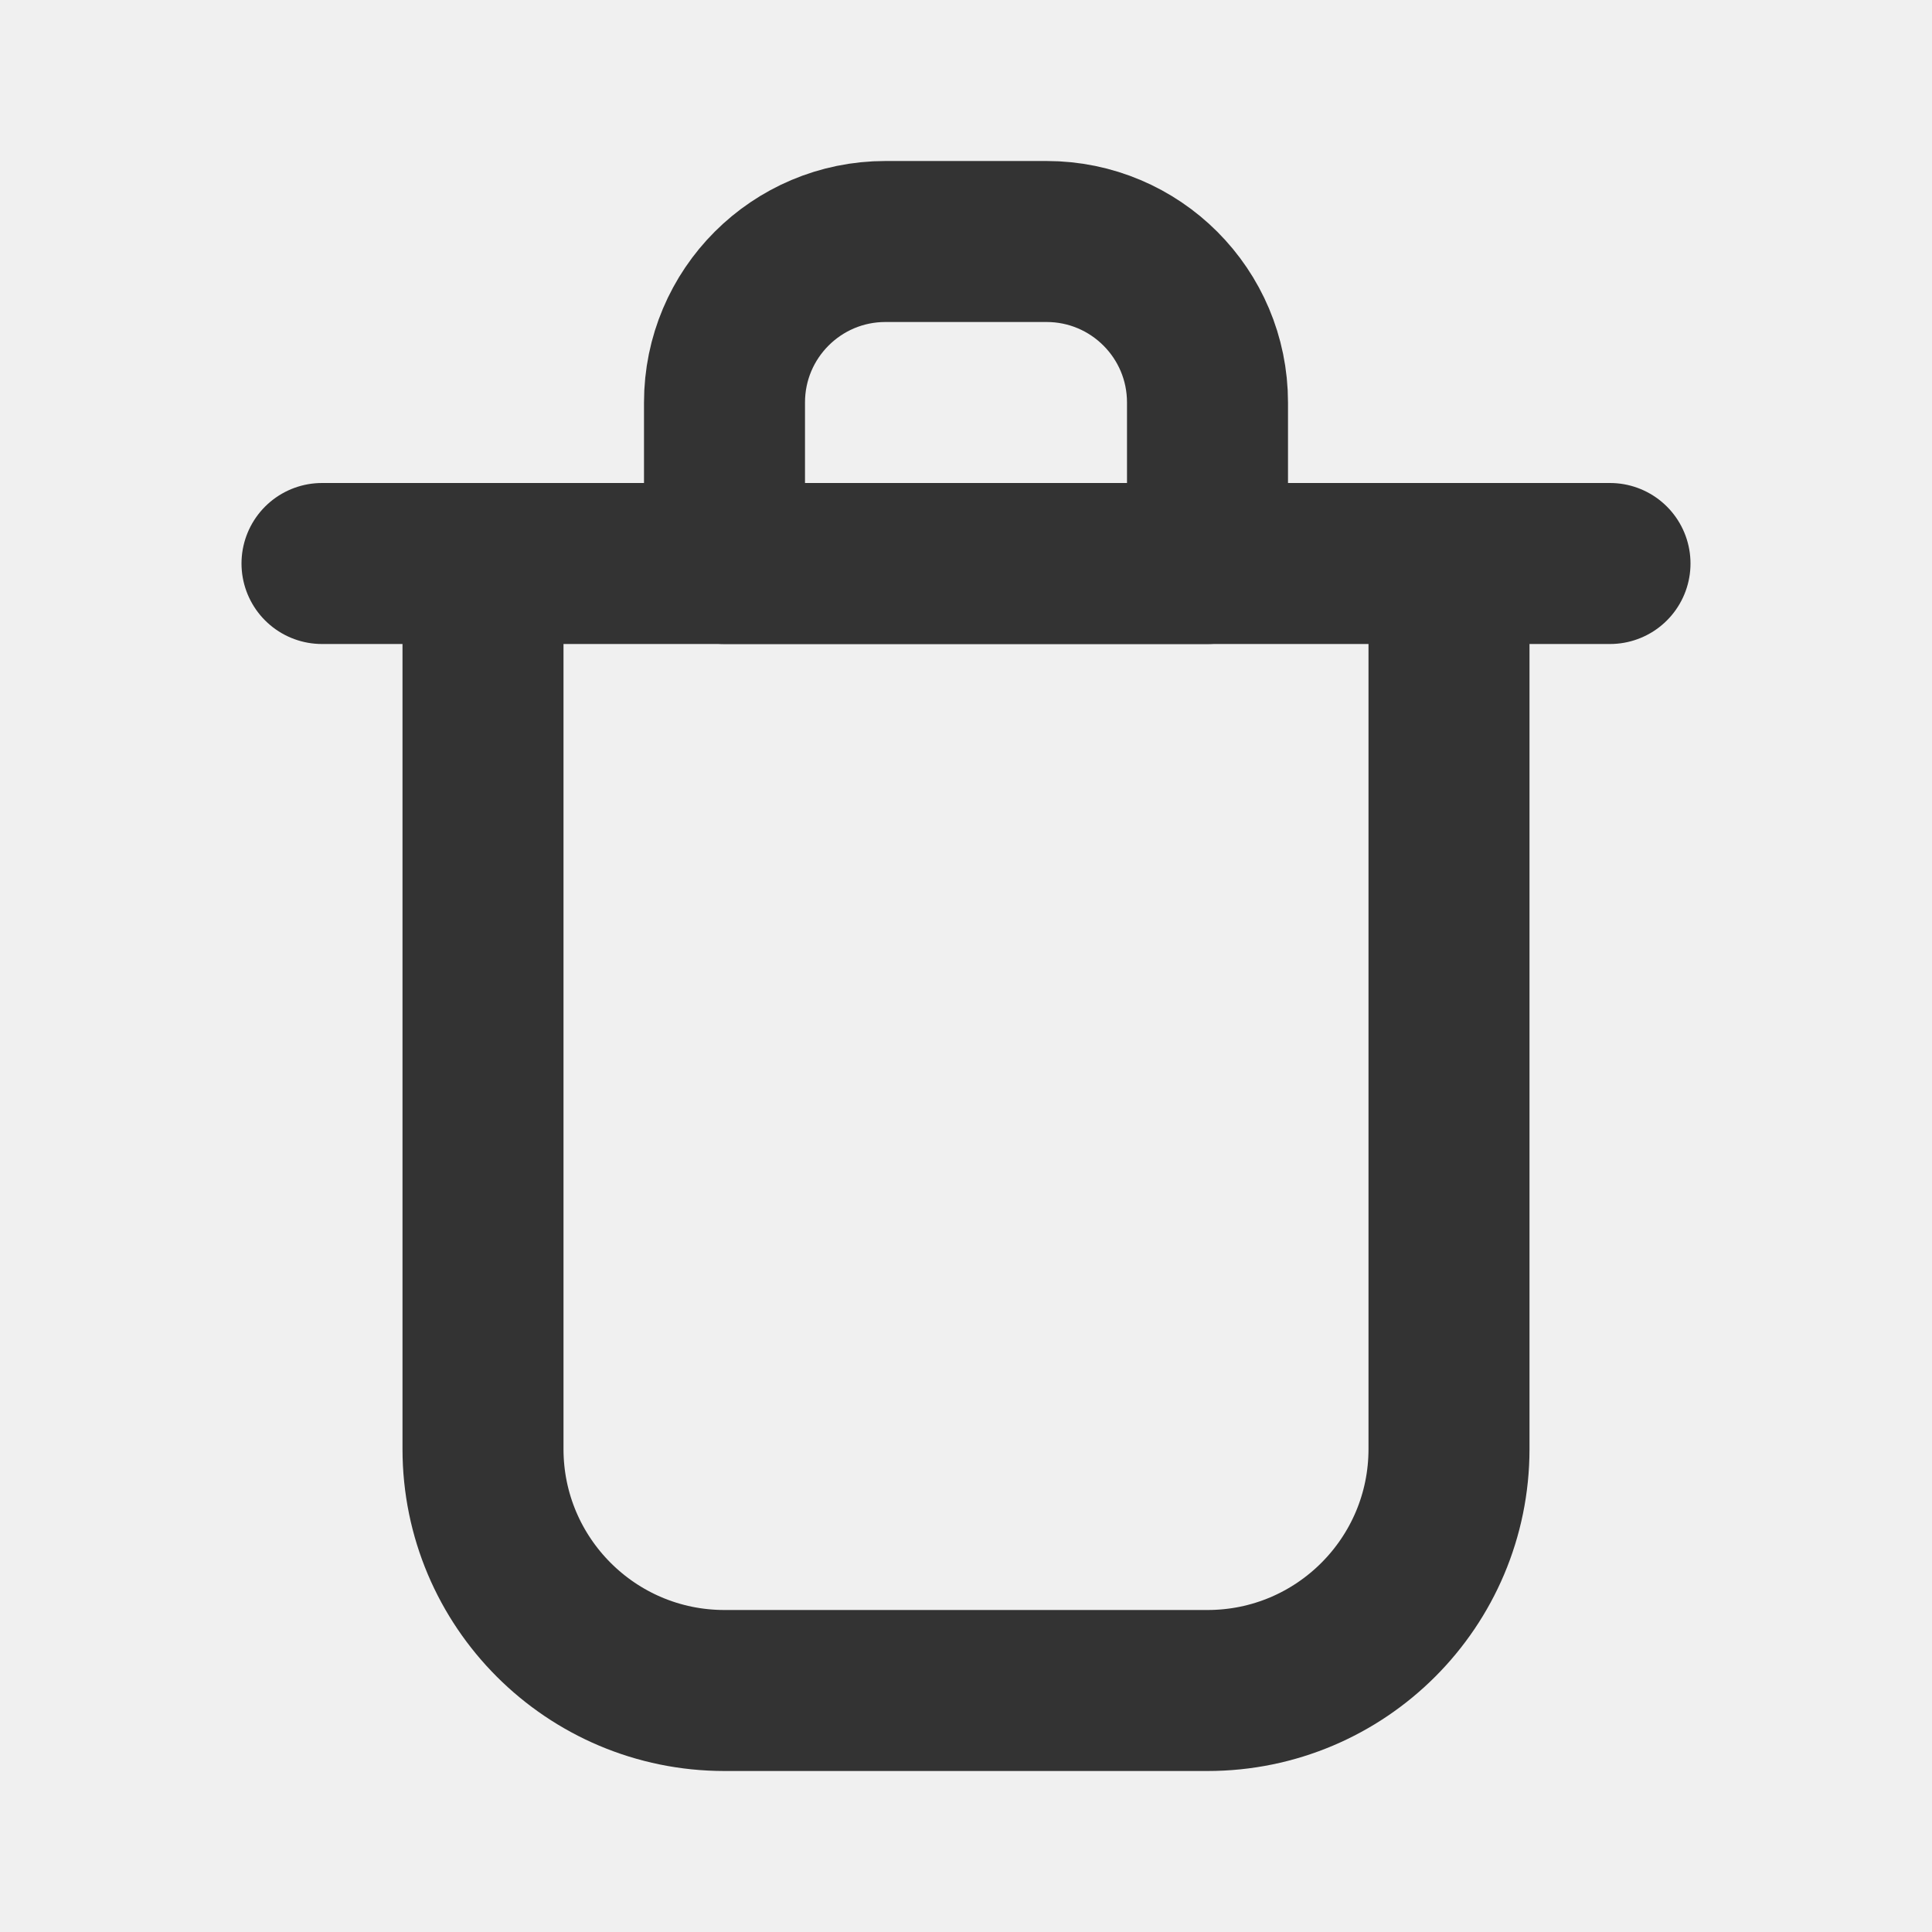
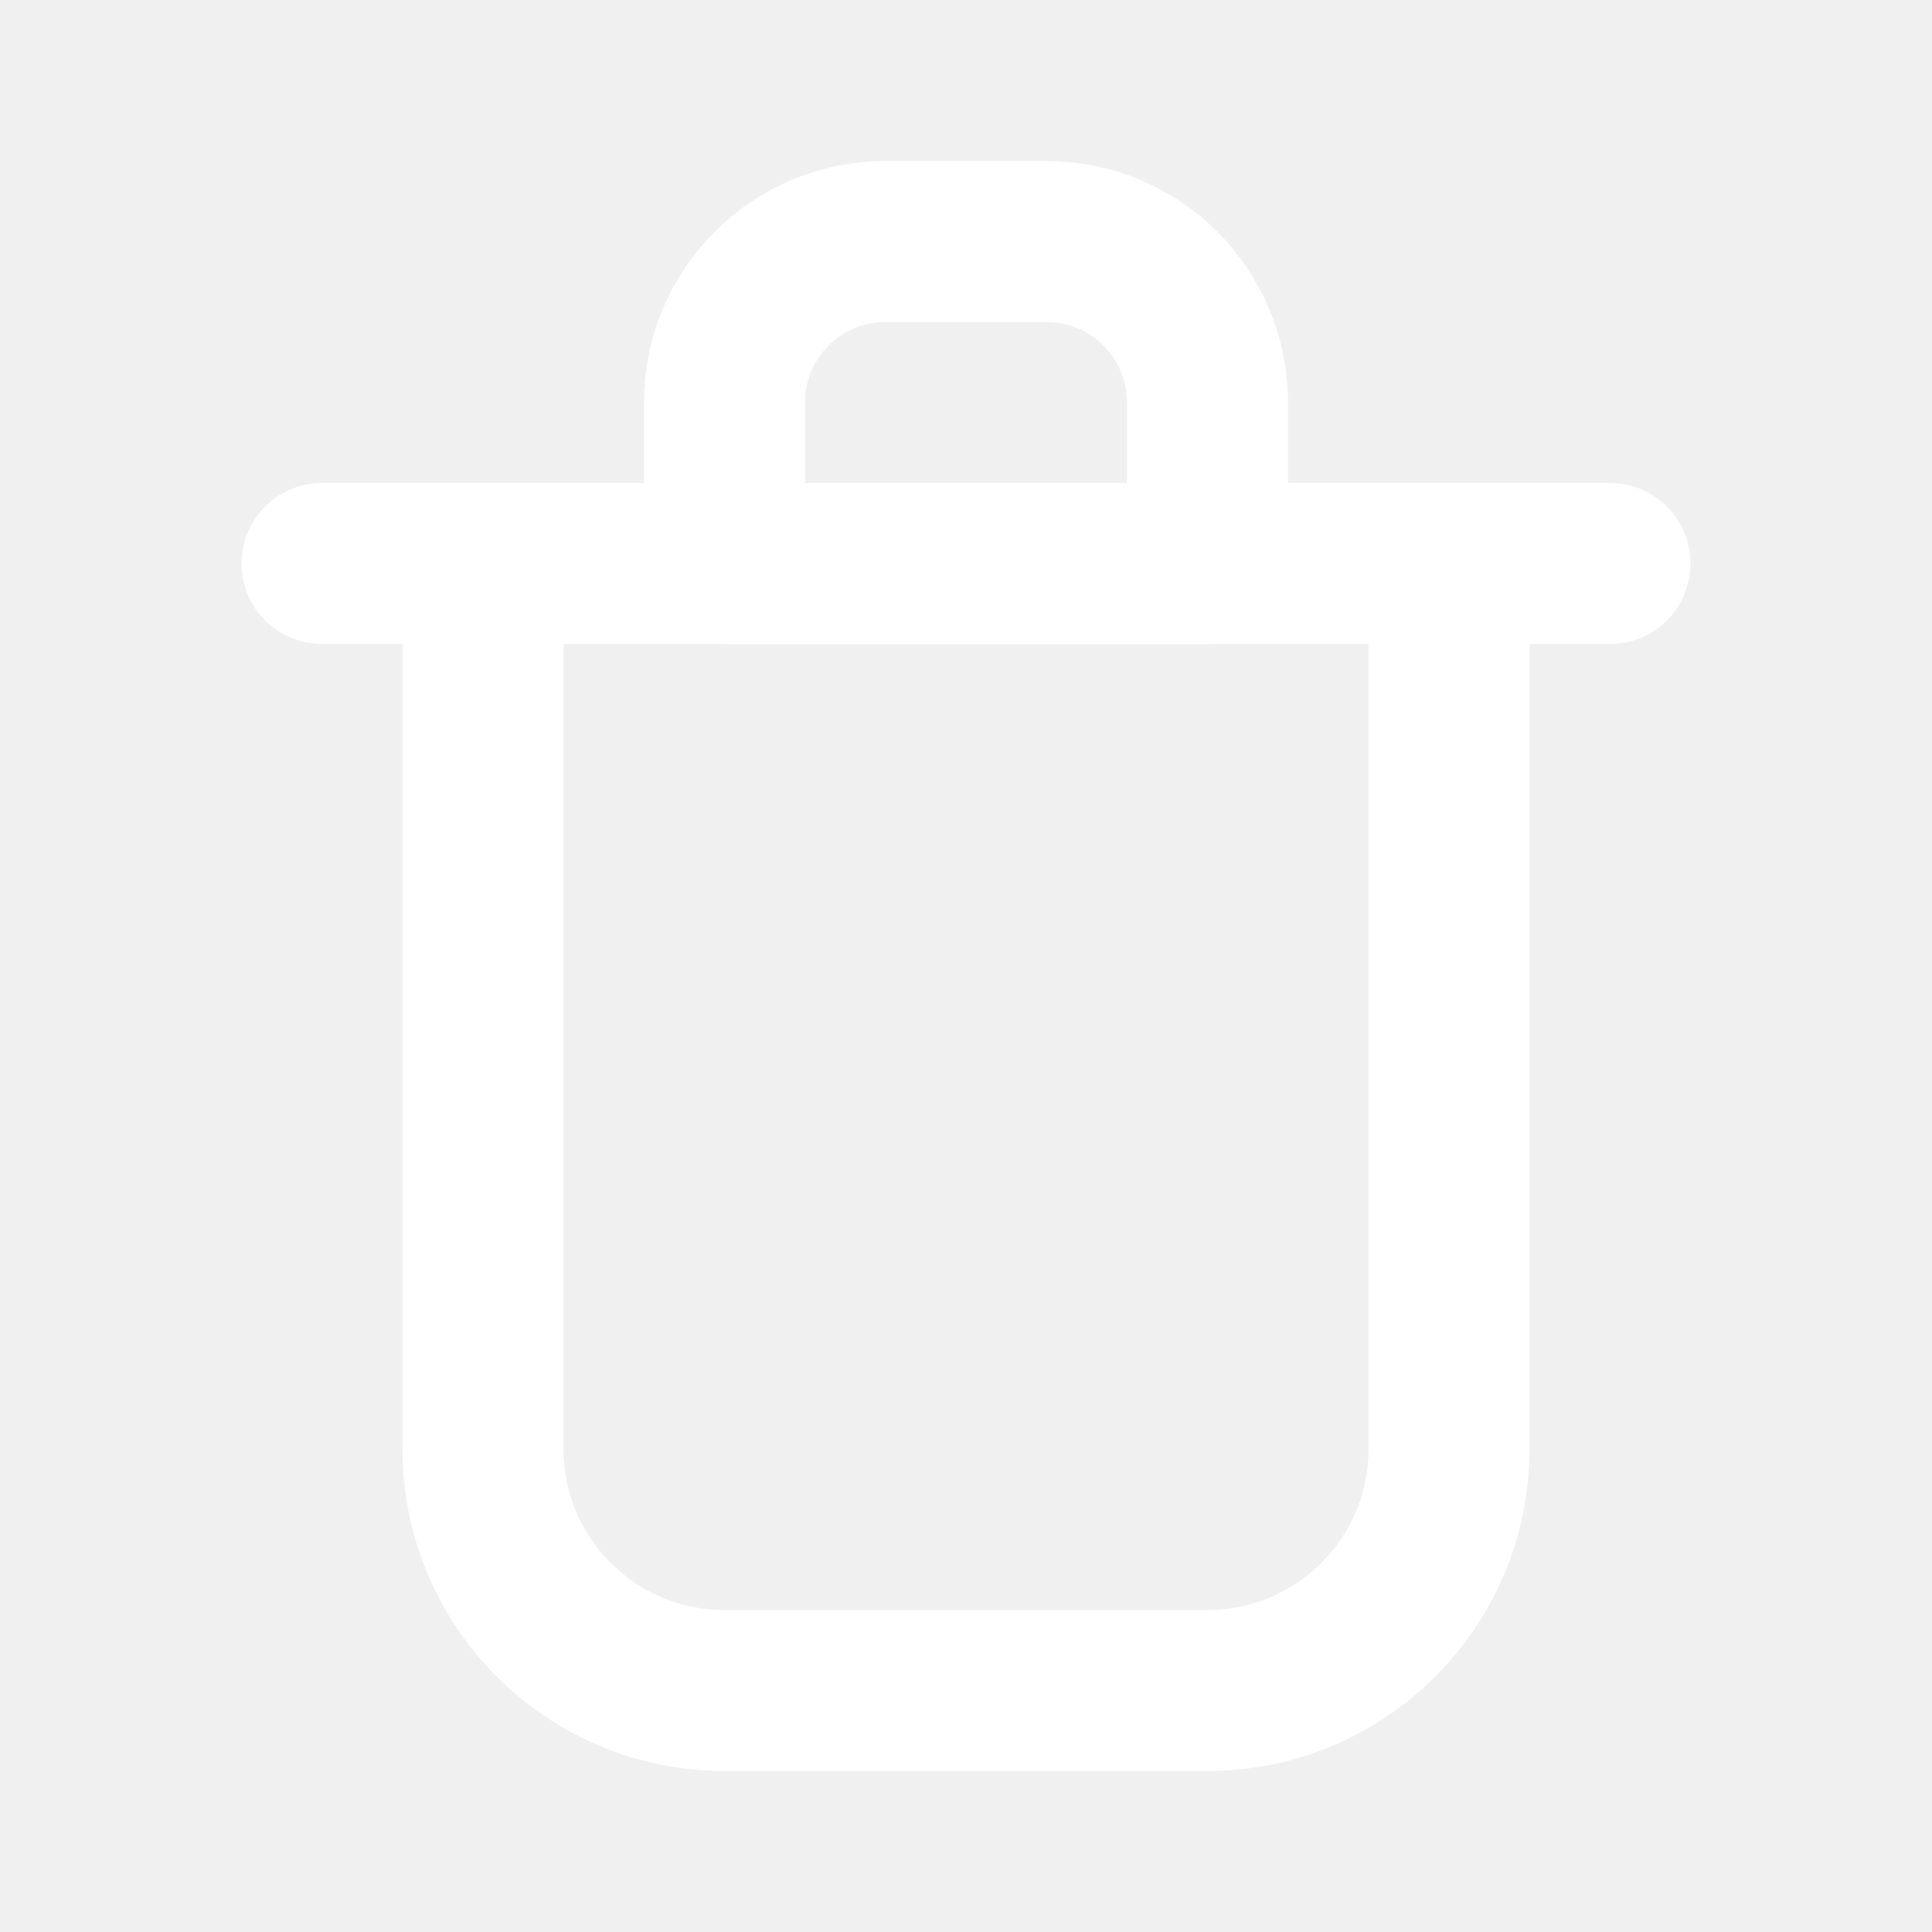
<svg xmlns="http://www.w3.org/2000/svg" width="25px" height="25px" viewBox="0 0 24 24" fill="none">
-   <path d="M4 7H20" stroke="#333333" stroke-width="2" stroke-linecap="round" stroke-linejoin="round" />
-   <path d="M6 7V18C6 19.657 7.343 21 9 21H15C16.657 21 18 19.657 18 18V7" stroke="#333333" stroke-width="2" stroke-linecap="round" stroke-linejoin="round" />
-   <path d="M9 5C9 3.895 9.895 3 11 3H13C14.105 3 15 3.895 15 5V7H9V5Z" stroke="#333333" stroke-width="2" stroke-linecap="round" stroke-linejoin="round" />
+   <path d="M4 7H20" stroke="#ffffff" stroke-width="2" stroke-linecap="round" stroke-linejoin="round" />
+   <path d="M6 7V18C6 19.657 7.343 21 9 21H15C16.657 21 18 19.657 18 18V7" stroke="#ffffff" stroke-width="2" stroke-linecap="round" stroke-linejoin="round" />
+   <path d="M9 5C9 3.895 9.895 3 11 3H13C14.105 3 15 3.895 15 5V7H9V5Z" stroke="#ffffff" stroke-width="2" stroke-linecap="round" stroke-linejoin="round" />
</svg>
